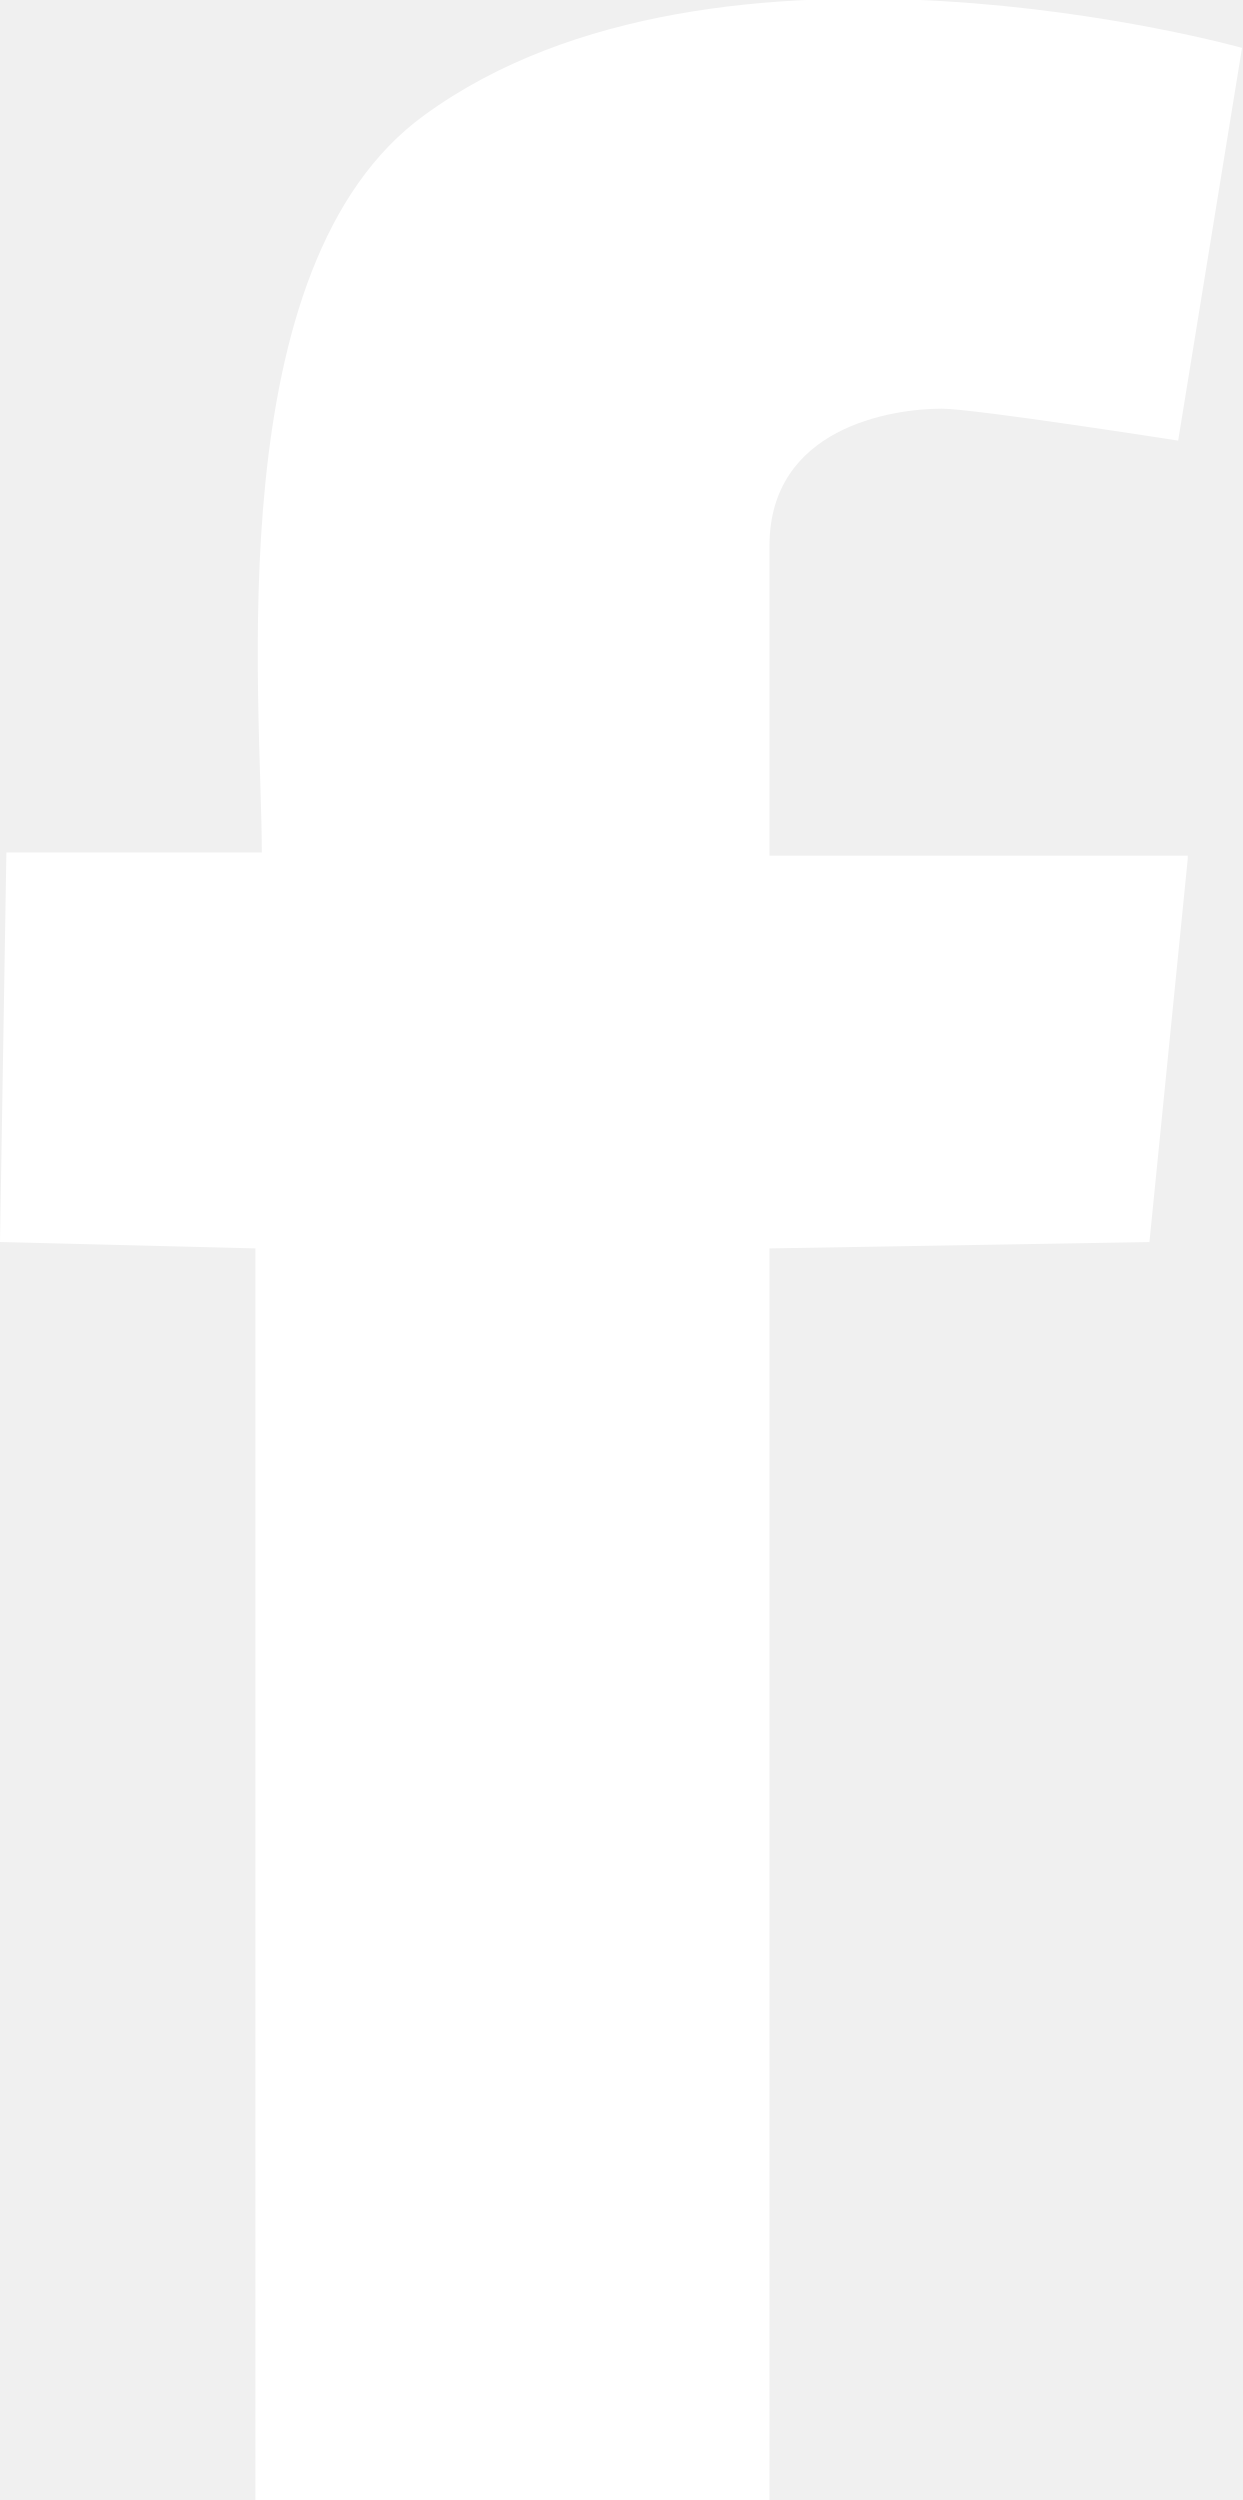
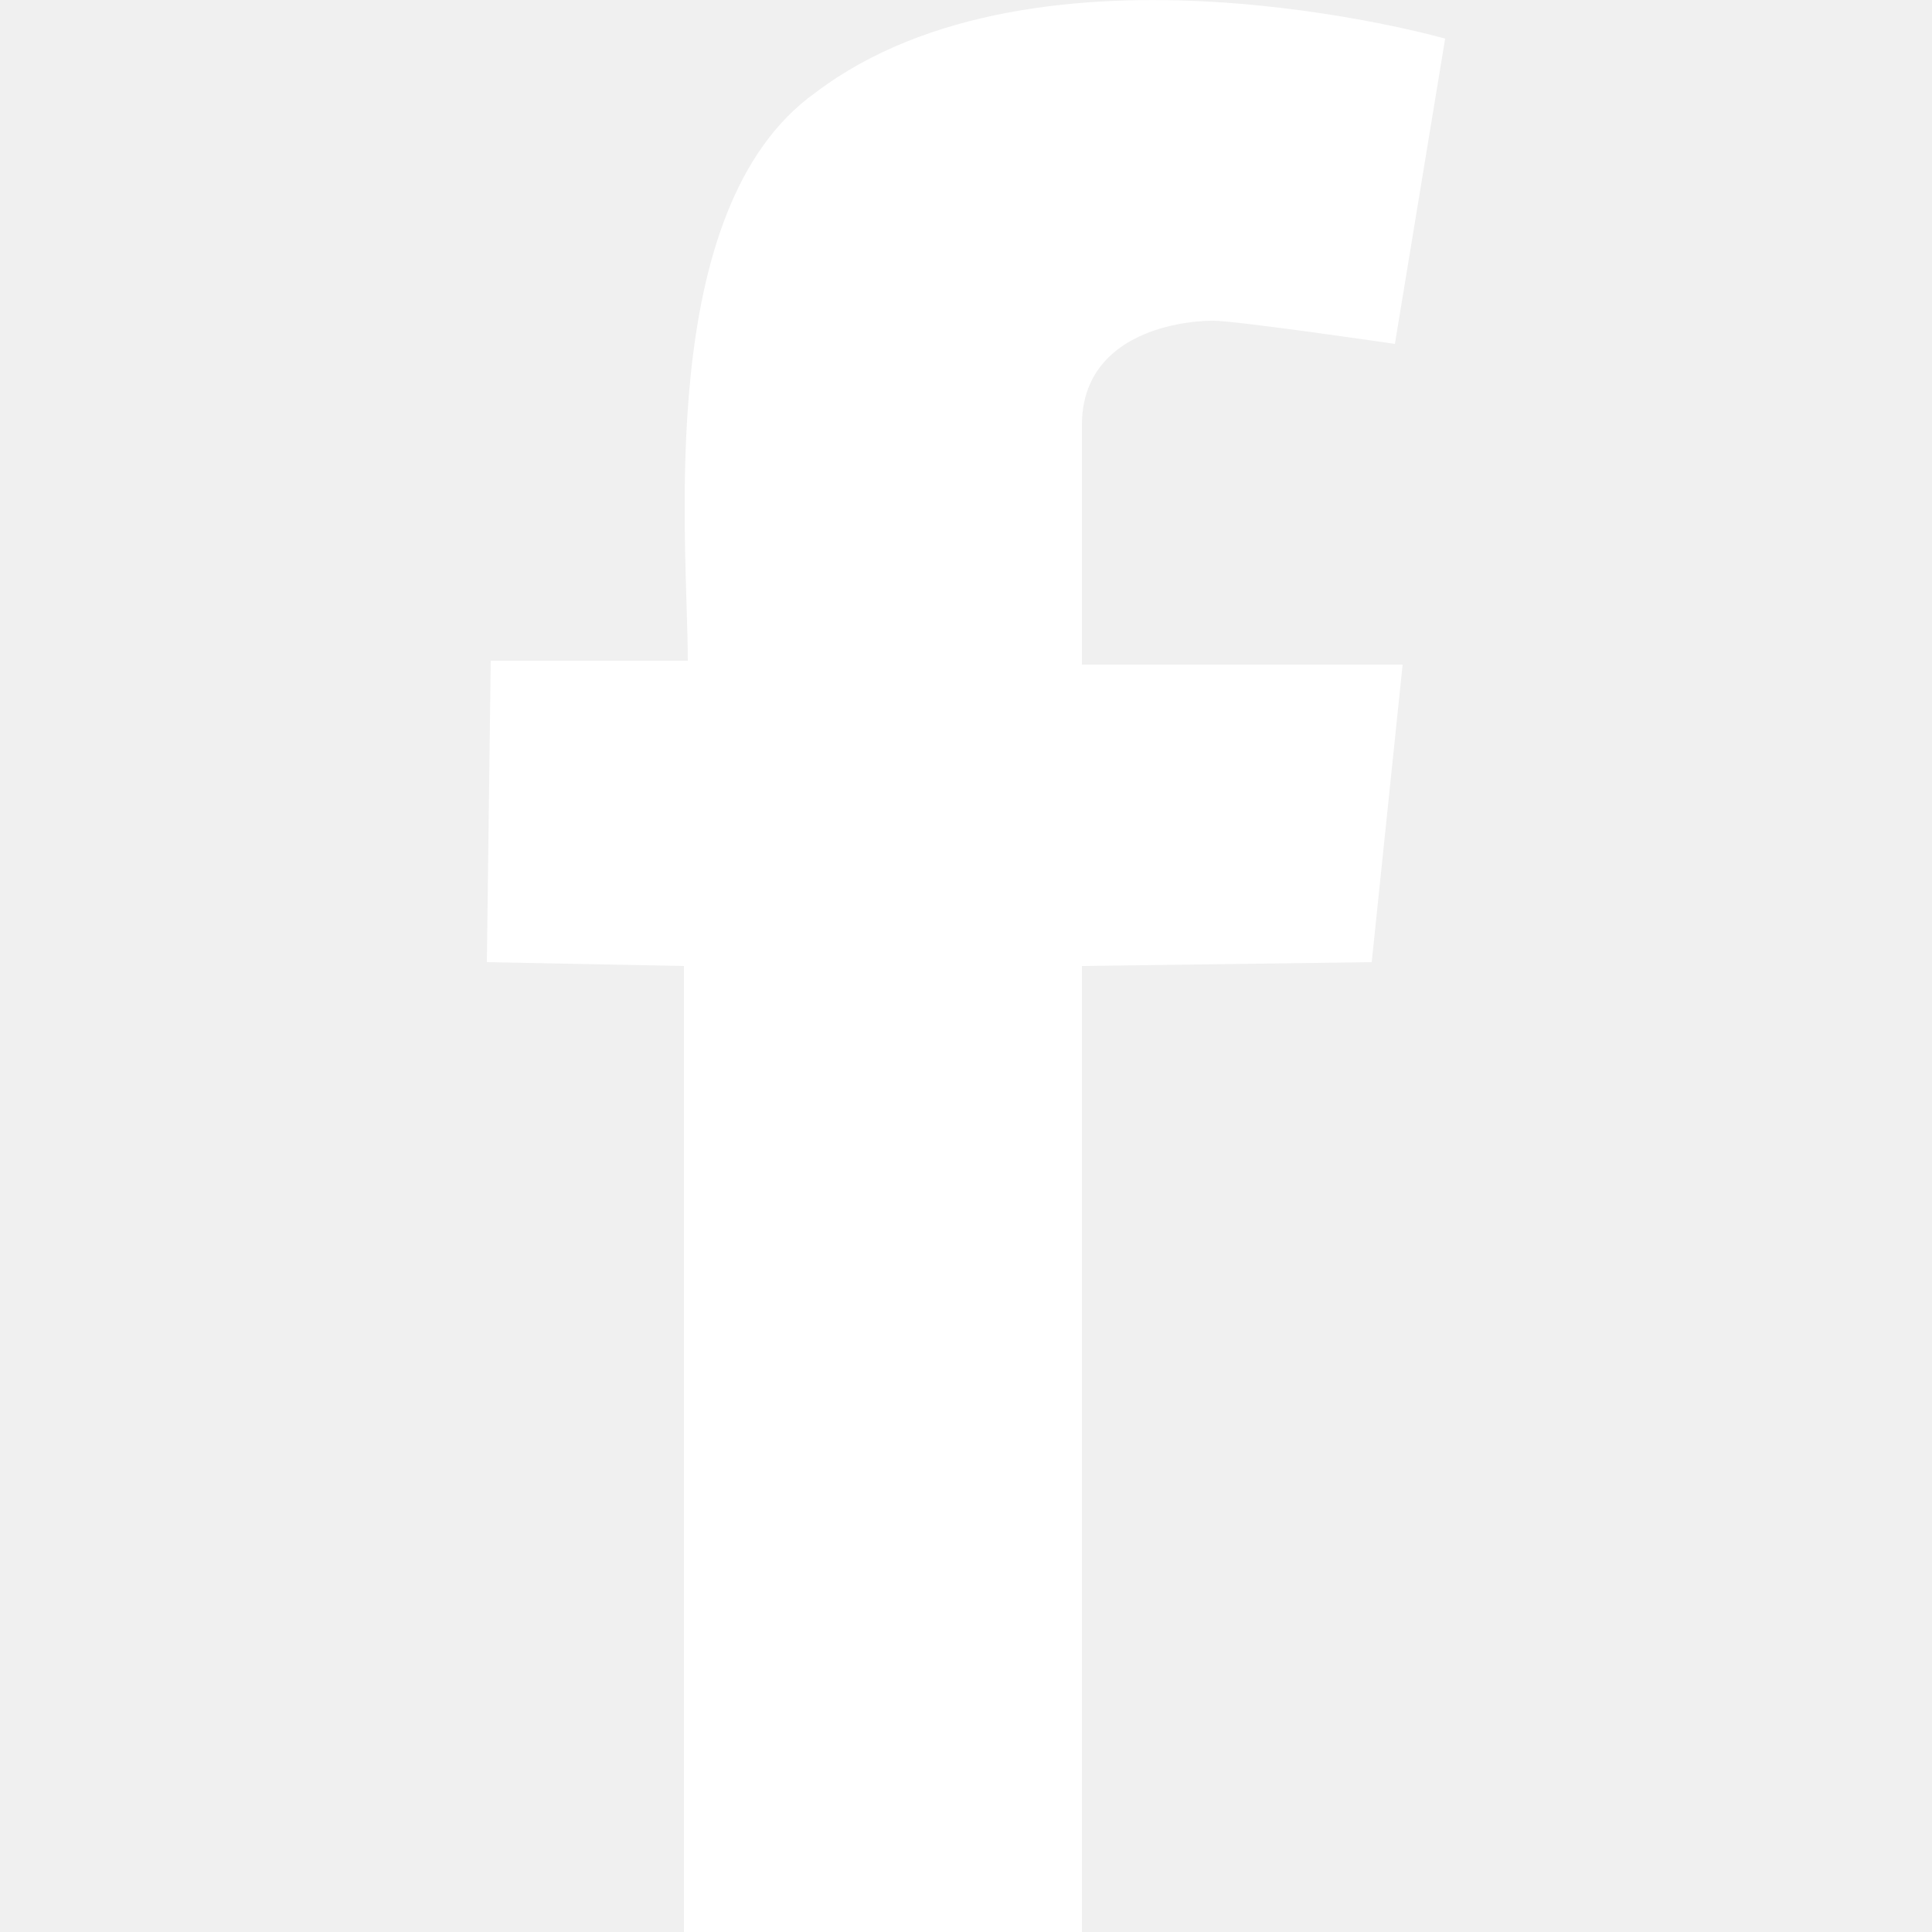
- <svg xmlns="http://www.w3.org/2000/svg" version="1.1" id="Livello_1" x="0px" y="0px" viewBox="0 0 38.9 78.3" style="enable-background:new 0 0 38.9 78.3;" xml:space="preserve">
+ <svg xmlns="http://www.w3.org/2000/svg" version="1.1" id="Livello_1" x="0px" y="0px" viewBox="0 0 50 50" style="enable-background:new 0 0 50 50;" xml:space="preserve">
  <style type="text/css">
	.st0{fill:#FFFFFF;}
</style>
-   <path class="st0" d="M37.2,26.9l-1.2,12l-11.9,0.2v39.2H8V39.1l-8-0.2l0.2-12.2h8c0-4.8-1.4-18.4,5.1-23.1  c9.2-6.7,25.6-2.1,25.6-2.1l-2,12.3c0,0-6.4-1-7.4-1c-1.6,0-5.4,0.6-5.4,4.3v9.7H37.2z" />
+   <path class="st0" d="M36.3,17.2l-0.8,7.7L28,25v25H17.7V25l-5.1-0.1l0.1-7.8h5.1c0-3.1-0.9-11.7,3.3-14.7C26.9-2,37.4,1,37.4,1  l-1.3,7.9c0,0-4.1-0.6-4.7-0.6c-1,0-3.4,0.4-3.4,2.7v6.2L36.3,17.2L36.3,17.2z" />
</svg>
